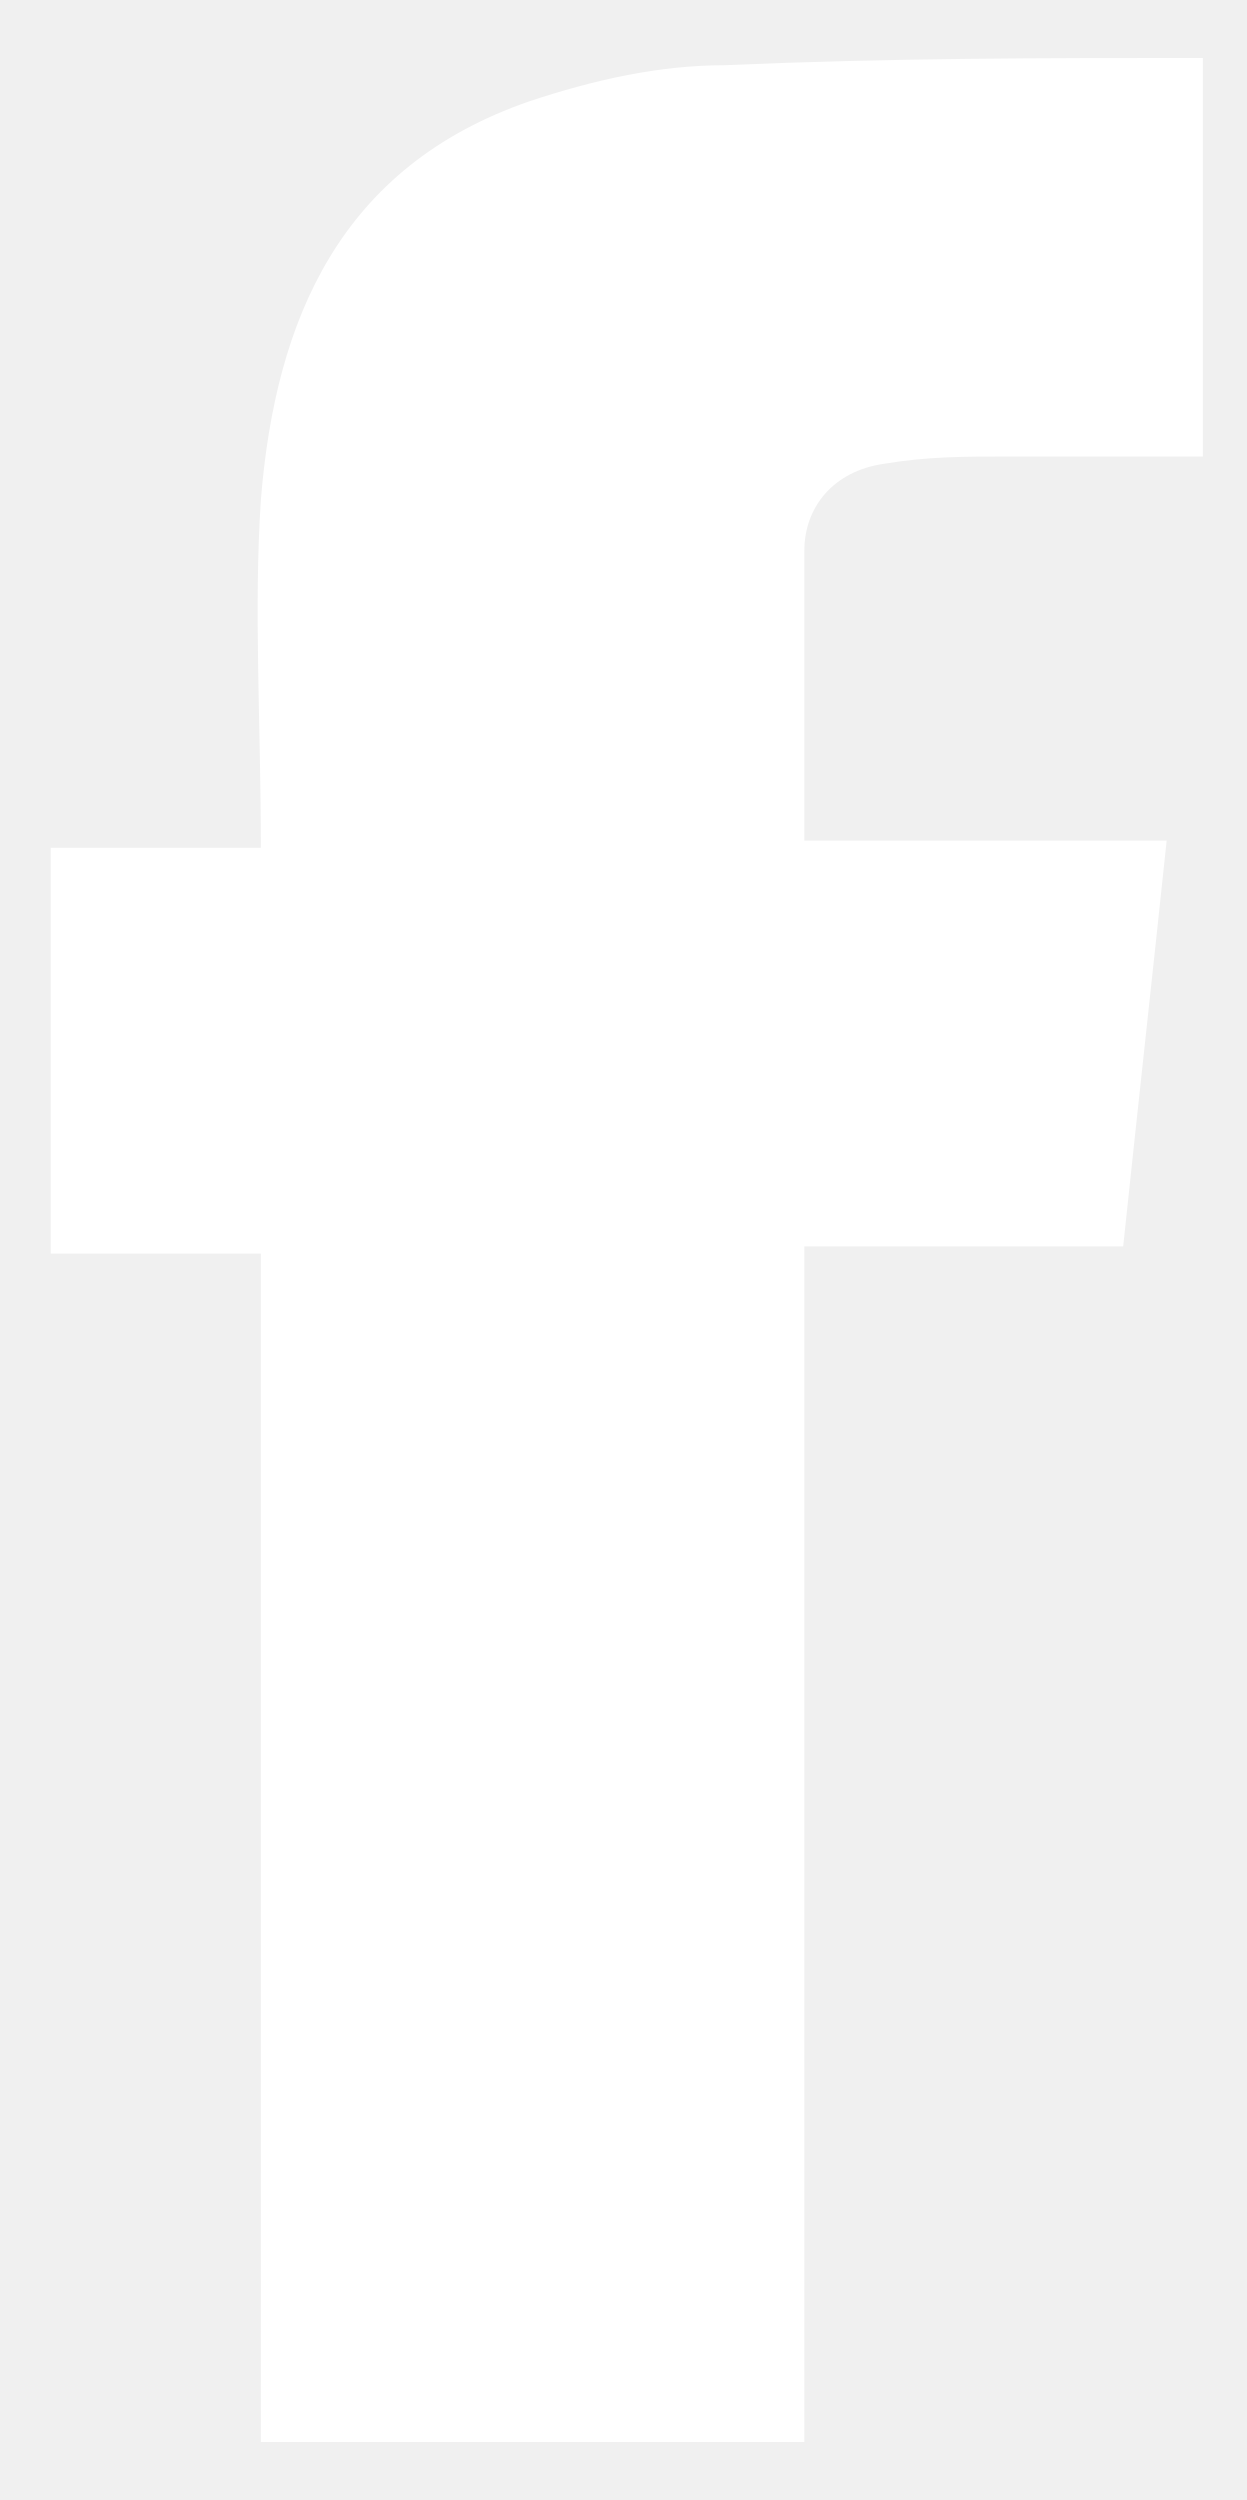
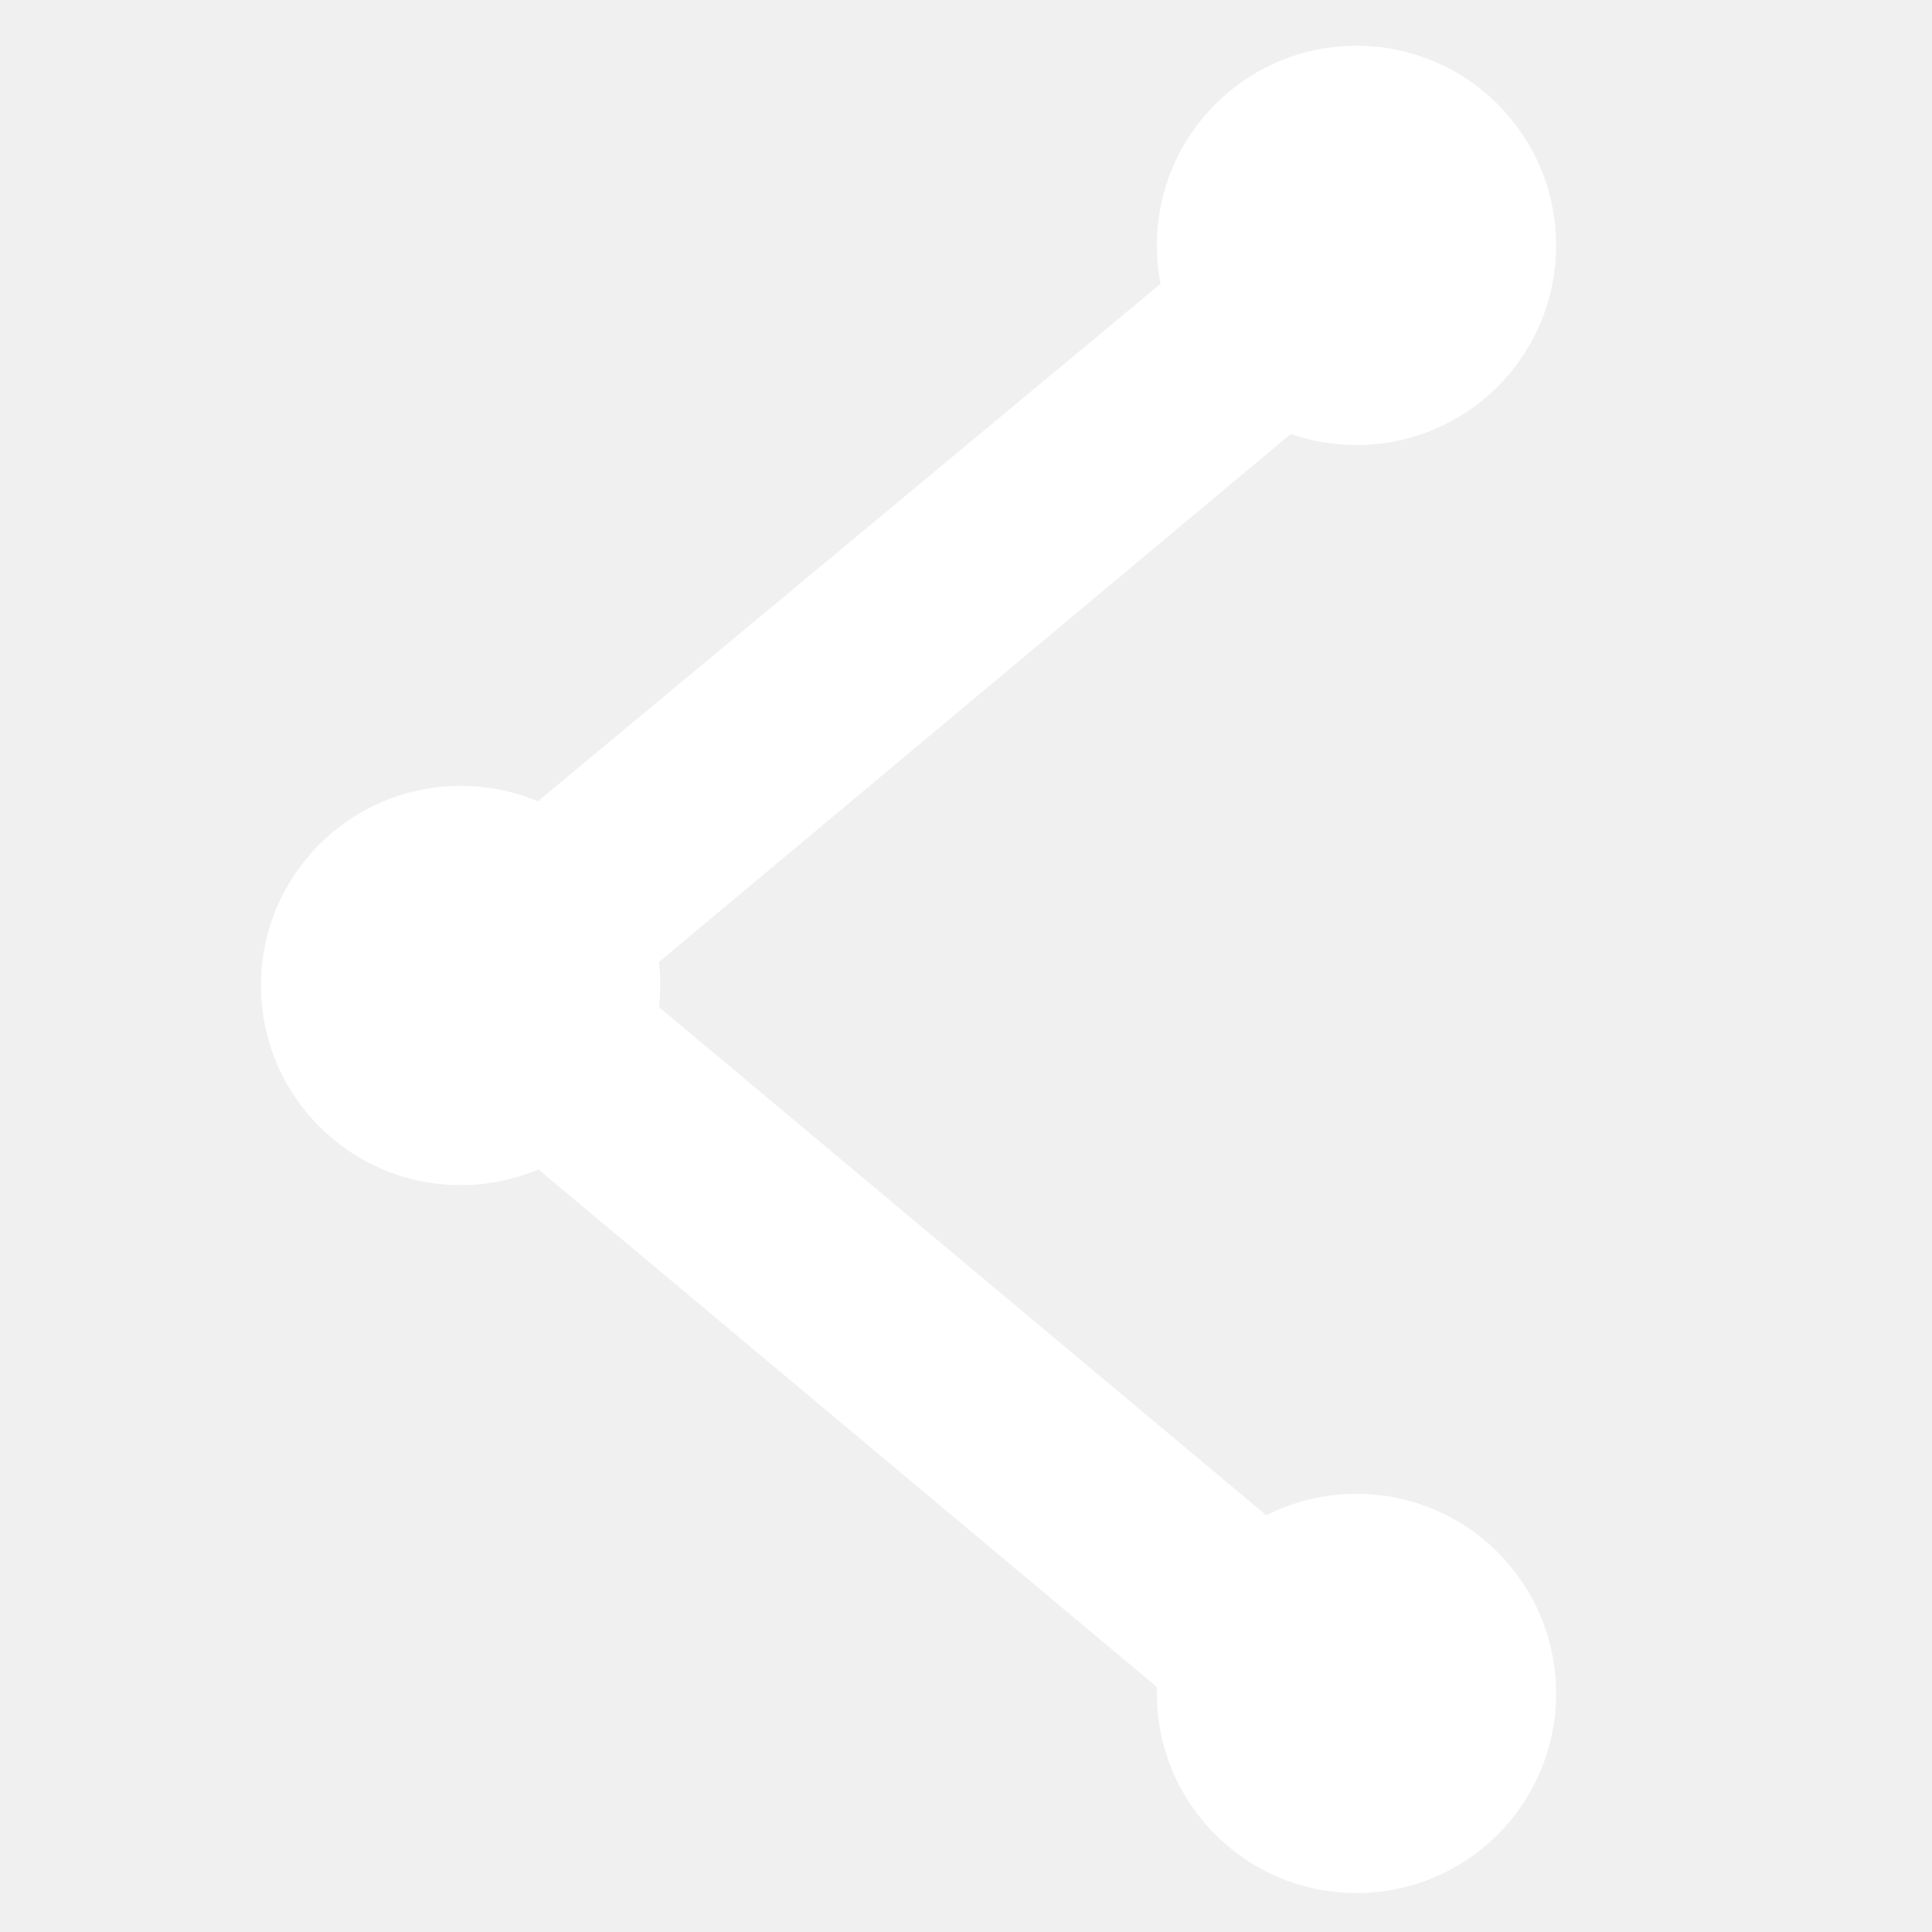
- <svg xmlns="http://www.w3.org/2000/svg" version="1.1" id="Layer_1" x="0px" y="0px" viewBox="150.8 7.2 17.2 34.5" enable-background="new 150.8 7.2 17.2 34.5" xml:space="preserve">
-   <path fill="#FFFFFF" d="M167.4,8c0,1.8,0,3.6,0,5.5c-0.9,0-1.8,0-2.7,0c-0.6,0-1.1,0-1.7,0.1c-0.7,0.1-1.1,0.6-1.1,1.2  c0,1.3,0,2.6,0,4c1.6,0,3.3,0,5,0c-0.2,1.9-0.4,3.7-0.6,5.6c-1.5,0-2.9,0-4.4,0c0,5.5,0,11,0,16.5c-2.5,0-4.9,0-7.5,0  c0-5.5,0-10.9,0-16.4c-1,0-1.9,0-2.9,0c0-1.9,0-3.7,0-5.6c0.9,0,1.8,0,2.9,0c0-1.7-0.1-3.3,0-4.8c0.2-2.5,1.1-4.6,3.7-5.5  c0.9-0.3,1.8-0.5,2.7-0.5C163.1,8,165.2,8,167.4,8z" />
+ <svg xmlns="http://www.w3.org/2000/svg" version="1.1" id="Layer_1" x="0px" y="0px" viewBox="0 0 198.4 198.4" enable-background="new 0 0 198.4 198.4" xml:space="preserve">
+   <g>
+     <g>
+       <polygon fill="#FFFFFF" points="136.2,187.8 32.6,101.1 136.2,15 149.5,30.4 64.9,101.1 149.5,171.9   " />
+     </g>
+     <g>
+       <circle fill="#FFFFFF" cx="139.3" cy="25.2" r="20.5" />
+     </g>
+     <g>
+       <circle fill="#FFFFFF" cx="47.3" cy="101.2" r="20.5" />
+     </g>
+     <g>
+       <circle fill="#FFFFFF" cx="139.3" cy="173.9" r="20.5" />
+     </g>
+   </g>
</svg>
